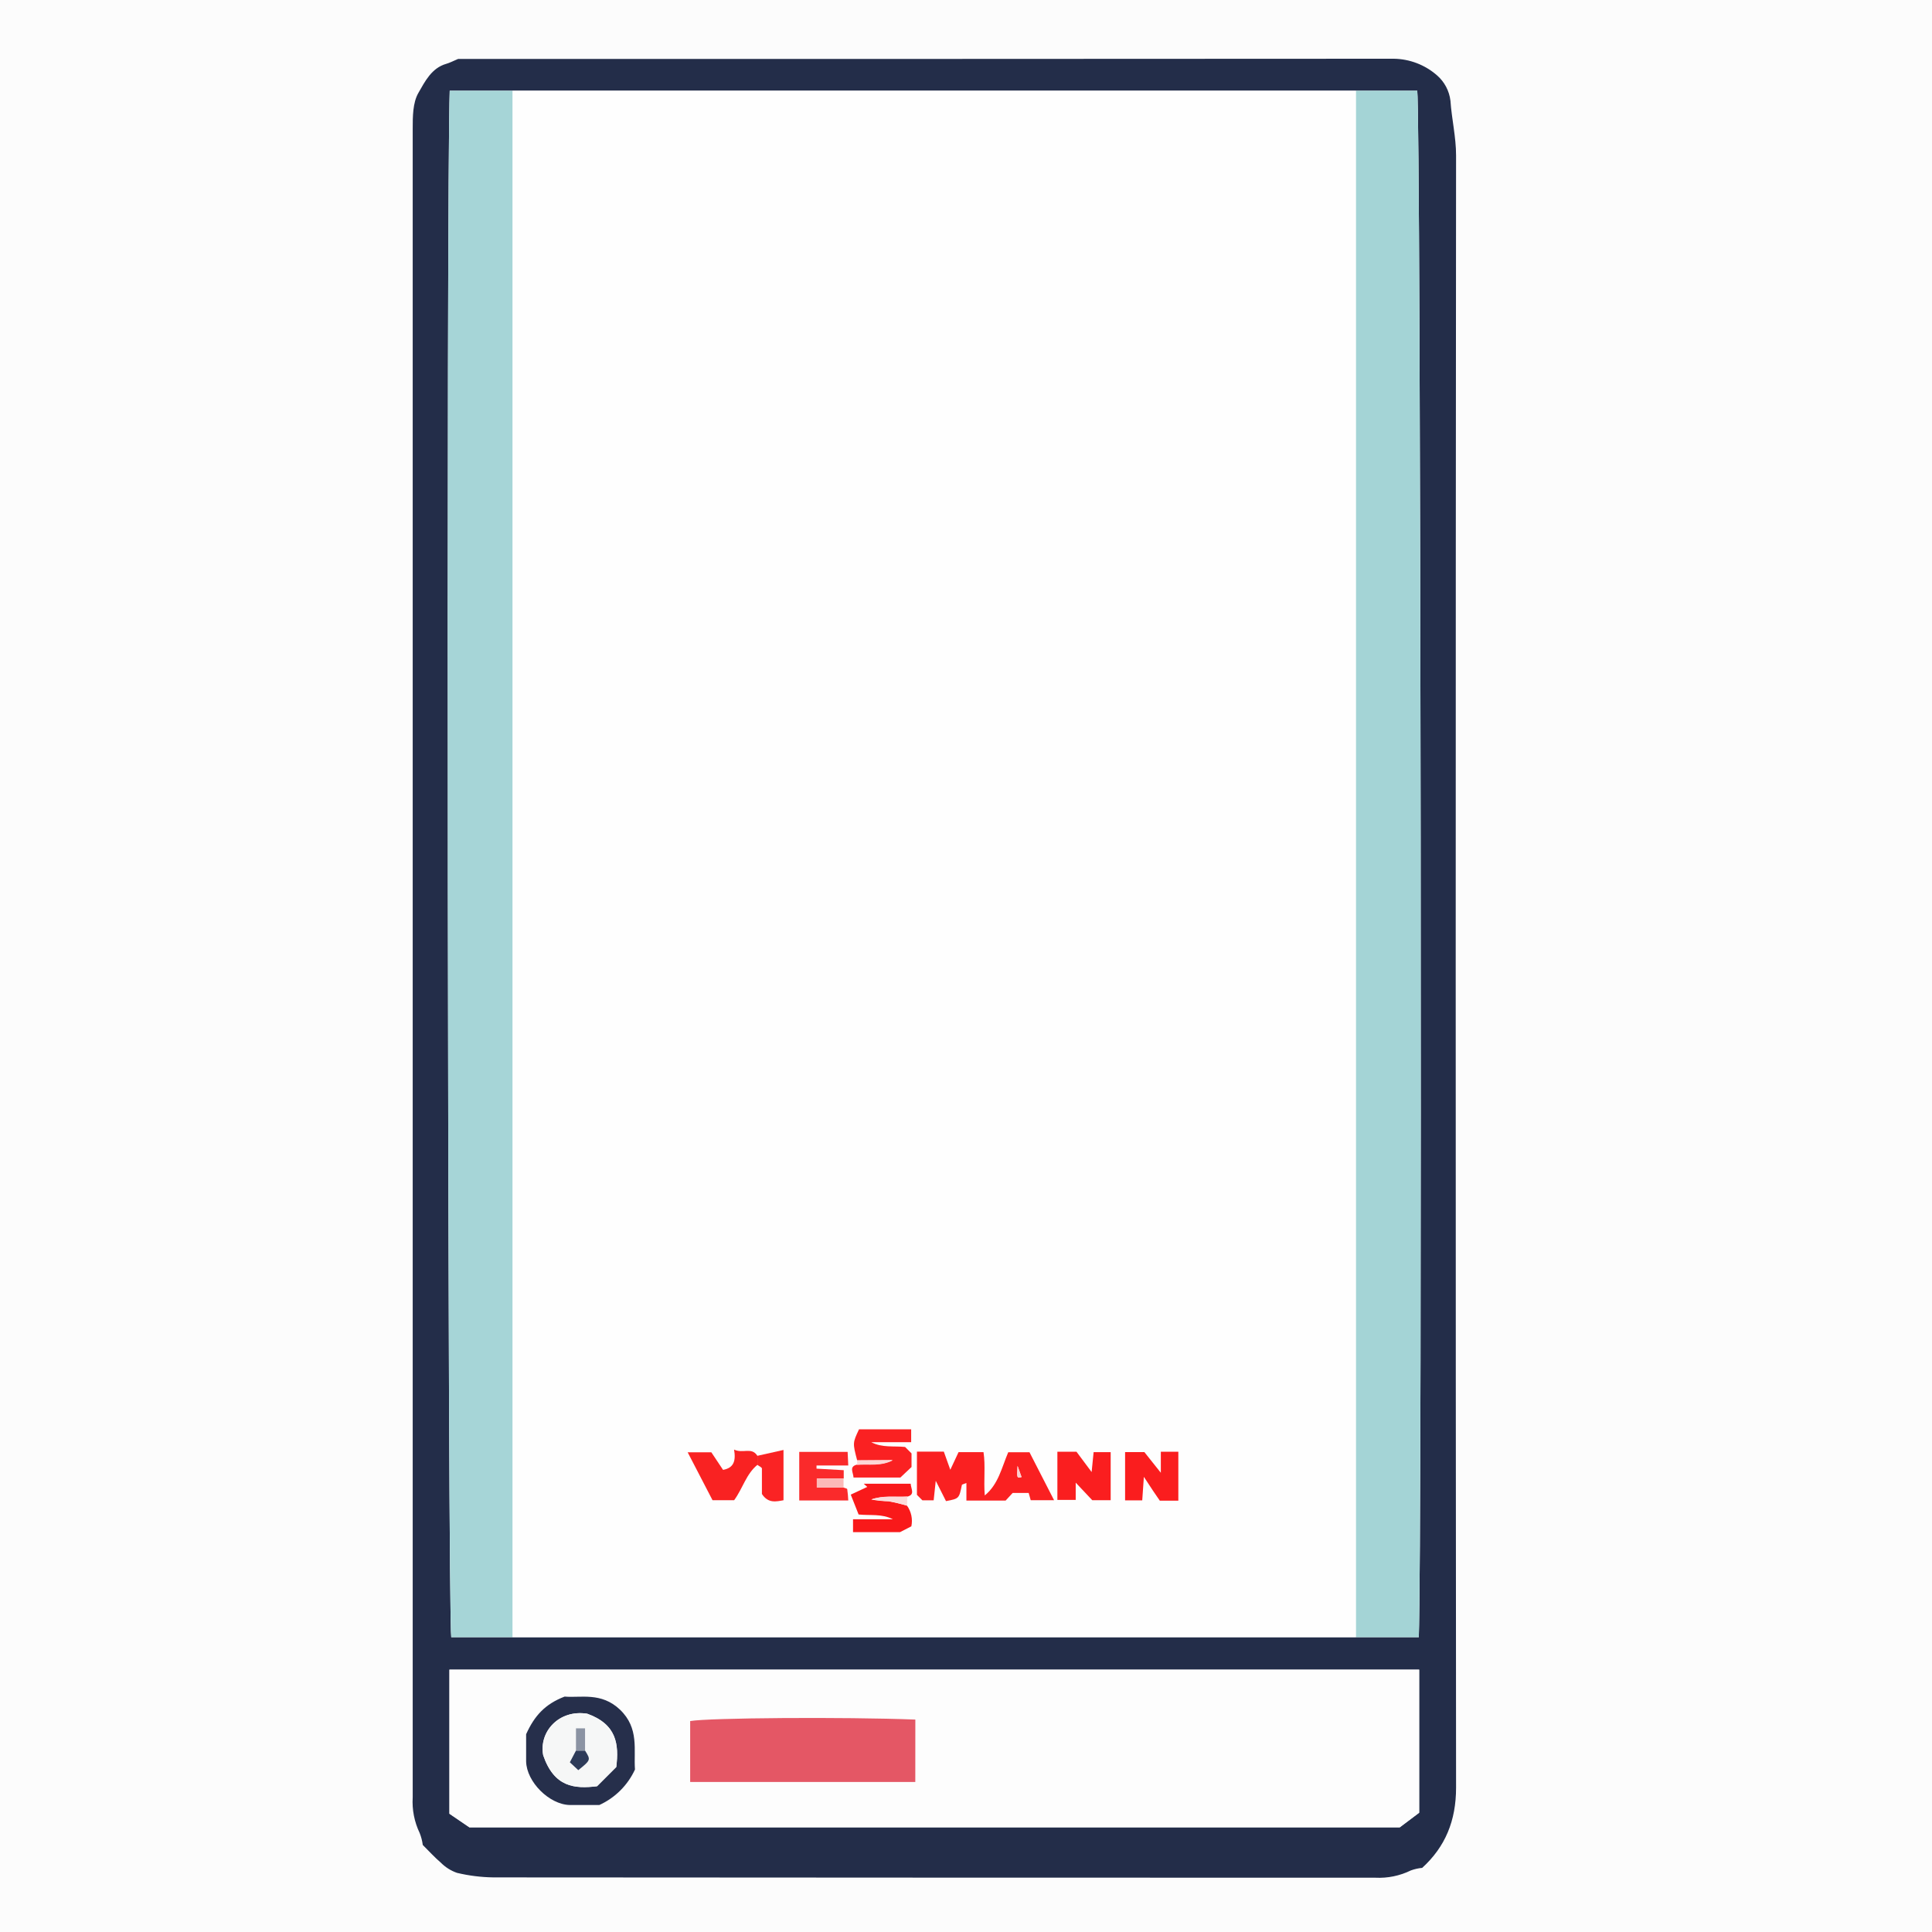
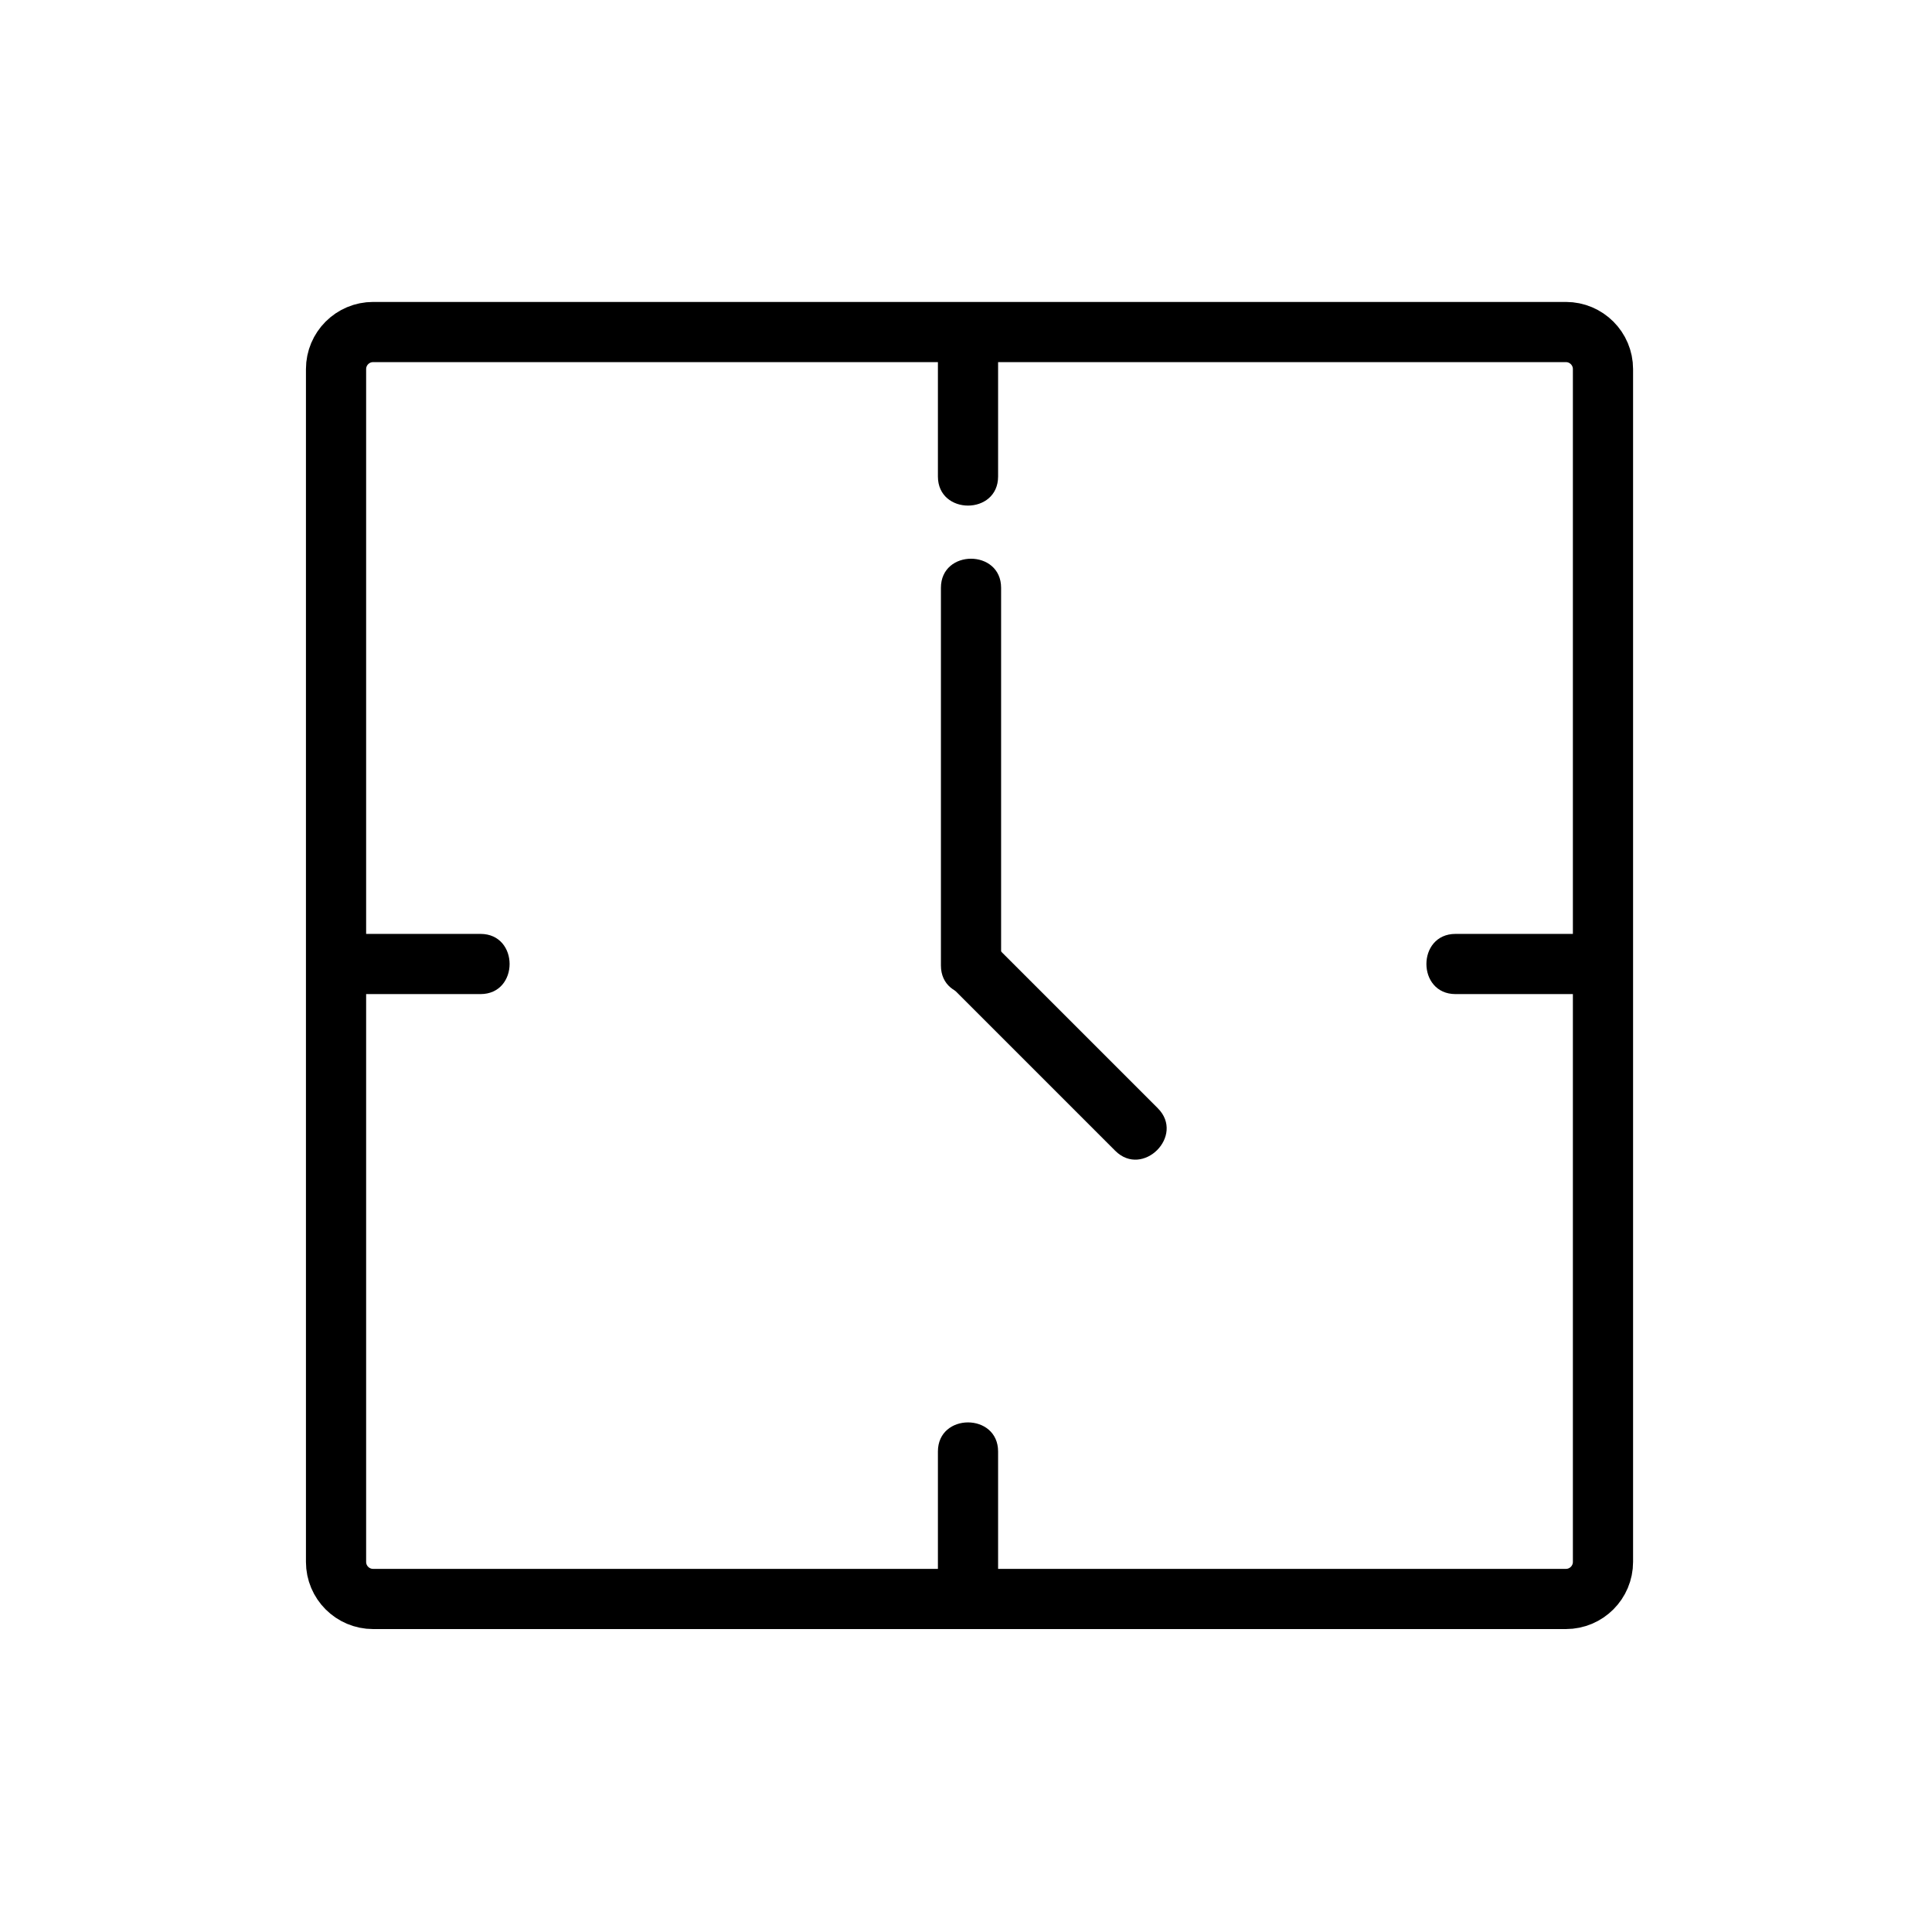
- <svg xmlns="http://www.w3.org/2000/svg" viewBox="0 0 426 426">
-   <defs>
-     <style>.cls-1{fill:#fcfcfc;}.cls-2{fill:#232d49;}.cls-3{fill:#fefefe;}.cls-4{fill:#fdfdfd;}.cls-5{fill:#a4d4d6;}.cls-6{fill:#a6d5d7;}.cls-7{fill:#fa2021;}.cls-8{fill:#fa2122;}.cls-9{fill:#f9191a;}.cls-10{fill:#fa1e1f;}.cls-11{fill:#fa1d1e;}.cls-12{fill:#f92222;}.cls-13{fill:#fa2a2b;}.cls-14{fill:#fa2324;}.cls-15{fill:#fcb9b8;}.cls-16{fill:#fcdcdb;}.cls-17{fill:#fdd7d6;}.cls-18{fill:#e45765;}.cls-19{fill:#262f4b;}.cls-20{fill:#fdcdce;}.cls-21{fill:#f6f7f7;}.cls-22{fill:#2e3b59;}.cls-23{fill:#8b93a3;}</style>
-   </defs>
-   <g id="Ebene_2" data-name="Ebene 2">
-     <g id="Ebene_1-2" data-name="Ebene 1">
-       <path class="cls-1" d="M427,427H1V1H427ZM102,14c-1.22.5-1.9.86-2.64,1.07-3.27,1-4.72,4-6.12,6.42C92.06,23.68,92,26.74,92,29.42Q92,213.36,92,397.3a15.91,15.91,0,0,0,1.62,7.84,10.91,10.91,0,0,1,.68,2.63c1.35,1.35,2.58,2.74,4,3.92a9.34,9.34,0,0,0,3.55,2.23,36.65,36.65,0,0,0,8.06,1q97.22.08,194.43.07a16,16,0,0,0,7.84-1.61,10,10,0,0,1,2.49-.56c5.09-4.64,7.48-10.38,7.47-17.7q-.2-179.94,0-359.88c0-4.11-1-8-1.24-12.07a8.79,8.79,0,0,0-3-5.63,14.8,14.8,0,0,0-9.47-3.63C239.42,14,170.45,14,102,14Z" transform="translate(-1 -1)" />
-       <path class="cls-2" d="M102,14c68.4,0,137.37,0,206.35-.05a14.8,14.8,0,0,1,9.47,3.63,8.79,8.79,0,0,1,3,5.63c.27,4,1.24,8,1.24,12.07q-.16,179.94,0,359.88c0,7.32-2.38,13.05-7.47,17.7a10,10,0,0,0-2.49.56,16,16,0,0,1-7.84,1.61q-97.22,0-194.43-.07a36.65,36.65,0,0,1-8.06-1,9.34,9.34,0,0,1-3.55-2.23c-1.39-1.18-2.62-2.56-4-3.92a10.91,10.91,0,0,0-.68-2.63A15.91,15.91,0,0,1,92,397.3Q92,213.36,92,29.42c0-2.68,0-5.75,1.25-7.93C94.69,19,96.14,16,99.41,15.07,100.14,14.86,100.83,14.5,102,14Zm12,7H100.16c-.77,19.93-.44,336.4.34,341H313.84c.77-19.92.44-336.4-.34-341H114ZM313.92,369.15H100.1v31.74l4.4,3H309.64l4.28-3.22Z" transform="translate(-1 -1)" />
-       <path class="cls-3" d="M300,362H114V21H300ZM187,327v-1.86l-6-.34v-.69h7l-.14-3H177.23v10.71H188a24,24,0,0,0-.23-2.49c0-.16-.53-.24-.81-.36Zm-19-3c.33.26.94.51,1,.78.08,2,0,3.91,0,5.64,1.39,2.13,3.13,1.67,4.76,1.38V320.71L168,322c-1.27-2-3.15-.42-5.14-1.37.43,2.48-.06,4-2.43,4.47l-2.58-3.87h-5.22l5.48,10.56h4.77C164.79,329.16,165.54,326,168,324Zm33,9v-2c1.86-.43.86-1.71.8-2.85H191.45l.78.7-3.64,1.7,1.73,4.38c2.59.27,5.13-.21,7.57,1.06h-8.8v2.86h10.35l2.51-1.29A5.8,5.8,0,0,0,201,333Zm-11-9c-1.86.43-.86,1.71-.8,2.85h10.33l2.46-2.32v-3l-1.42-1.42c-2.48-.26-5,.22-7.46-1.05h8.8v-2.86h-11.5c-1.37,3-1.37,3-.41,6.84Zm43.42,7.79L228,321.2h-4.7c-1.48,3.47-2.19,7.06-5.17,9.52-.33-3.27.18-6.54-.28-9.55h-5.5l-1.82,3.89-1.43-4h-5.93v9.53l1.2,1.2h2.49l.46-4.3,2.26,4.48c2.89-.56,2.88-.56,3.5-3.55,0-.14.43-.2,1-.44v3.83h8.65l1.55-1.68h3.53l.45,1.6Zm.73-.06h4v-3.8l3.65,3.87h4.06V321.2h-3.76l-.44,4.39-3.34-4.48h-4.21Zm14.93.1h3.78l.36-5.18c.86,1.31,1.45,2.23,2.06,3.13s1.29,1.89,1.45,2.12h4.09V321.1H257v4.64l-3.63-4.56h-4.25Z" transform="translate(-1 -1)" />
-       <path class="cls-4" d="M313.92,369.15v31.57l-4.28,3.22H104.5l-4.4-3V369.15Zm-111.1,24.77V380.15c-15.77-.61-45.6-.38-49.65.33v13.44ZM133.15,399a15.92,15.92,0,0,0,7.85-7.85c-.32-4.3,1-9.09-3.32-13.21-4.13-3.94-8.73-2.54-12.19-2.87-4.33,1.67-6.66,4.24-8.49,8.3,0,1.38,0,3.7,0,6,.09,4.51,5.12,9.52,9.64,9.61C129,399,131.28,399,133.15,399Z" transform="translate(-1 -1)" />
-       <path class="cls-5" d="M300,362V21h13.5c.78,4.6,1.11,321.08.34,341Z" transform="translate(-1 -1)" />
-       <path class="cls-6" d="M114,21V362H100.5c-.78-4.6-1.11-321.07-.34-341Z" transform="translate(-1 -1)" />
-       <path class="cls-7" d="M233.42,331.79h-5.15l-.45-1.6h-3.53l-1.55,1.68h-8.65V328c-.6.25-1,.31-1,.44-.62,3-.61,3-3.5,3.55l-2.26-4.48-.46,4.3h-2.49l-1.2-1.2v-9.53h5.93l1.43,4,1.82-3.89h5.5c.47,3,0,6.28.28,9.55,3-2.46,3.7-6.05,5.17-9.52H228Zm-8.05-7.56c-.16,2.71-.16,2.71.88,2.46Z" transform="translate(-1 -1)" />
-       <path class="cls-8" d="M190,323c-1-3.83-1-3.83.41-6.84h11.5V319h-8.8c2.44,1.27,5,.79,7.46,1.05l1.42,1.42v3l-2.46,2.32H189.2c-.06-1.15-1.06-2.42.8-2.85,2.61-.18,5.29.35,7.84-1Z" transform="translate(-1 -1)" />
-       <path class="cls-9" d="M201,333a5.8,5.8,0,0,1,.95,4.55l-2.51,1.29H189.09V336h8.8c-2.44-1.27-5-.79-7.57-1.06l-1.73-4.38,3.64-1.7-.78-.7H201.8c.06,1.15,1.06,2.42-.8,2.85-2.62.14-5.29-.29-7.89.63a24.76,24.76,0,0,0,3.84.4A37.19,37.19,0,0,1,201,333Z" transform="translate(-1 -1)" />
-       <path class="cls-10" d="M234.15,331.72V321.1h4.21l3.34,4.48.44-4.39h3.76v10.6h-4.06l-3.65-3.87v3.8Z" transform="translate(-1 -1)" />
-       <path class="cls-11" d="M249.08,331.83V321.18h4.25l3.63,4.56V321.1h3.86v10.79h-4.09c-.16-.23-.81-1.17-1.45-2.12s-1.19-1.81-2.06-3.13l-.36,5.18Z" transform="translate(-1 -1)" />
-       <path class="cls-12" d="M168,324c-2.46,2-3.21,5.16-5.12,7.79h-4.77l-5.48-10.56h5.22l2.58,3.87c2.37-.42,2.86-2,2.43-4.47,2,.95,3.87-.64,5.14,1.37Z" transform="translate(-1 -1)" />
-       <path class="cls-13" d="M187,329c.28.12.78.19.81.36a24,24,0,0,1,.23,2.49H177.23V321.14H187.9l.14,3h-7v.69l6,.34V327h-5.91v2Z" transform="translate(-1 -1)" />
-       <path class="cls-14" d="M168,324v-2l5.76-1.29v11.09c-1.62.29-3.36.75-4.76-1.38,0-1.73,0-3.69,0-5.64C168.94,324.51,168.33,324.26,168,324Z" transform="translate(-1 -1)" />
-       <path class="cls-15" d="M187,329h-5.91v-2H187Z" transform="translate(-1 -1)" />
-       <path class="cls-16" d="M201,333a37.19,37.19,0,0,0-4-1,24.76,24.76,0,0,1-3.84-.4c2.59-.92,5.26-.49,7.89-.63Z" transform="translate(-1 -1)" />
-       <path class="cls-17" d="M190,323h7.84c-2.55,1.35-5.23.82-7.84,1Z" transform="translate(-1 -1)" />
-       <path class="cls-18" d="M202.82,393.92H153.18V380.49c4-.72,33.88-.94,49.65-.33Z" transform="translate(-1 -1)" />
-       <path class="cls-19" d="M133.15,399c-1.87,0-4.18,0-6.5,0-4.53-.09-9.55-5.1-9.64-9.61,0-2.32,0-4.64,0-6,1.83-4.06,4.16-6.64,8.49-8.3,3.46.33,8.06-1.06,12.19,2.87,4.32,4.12,3,8.91,3.32,13.21A15.92,15.92,0,0,1,133.15,399Zm3.74-8.38c.61-5,.09-9.42-6.4-11.75-6.24-1-10.67,4-9.71,9.16,2.42,7.07,6.93,7.43,11.87,6.83Z" transform="translate(-1 -1)" />
-       <path class="cls-20" d="M225.37,324.22l.88,2.46C225.21,326.94,225.21,326.94,225.37,324.22Z" transform="translate(-1 -1)" />
-       <path class="cls-21" d="M136.88,390.62l-4.24,4.24c-4.94.6-9.45.24-11.87-6.83-1-5.17,3.47-10.15,9.71-9.16C137,381.2,137.49,385.65,136.88,390.62ZM130,387v-4.91h-2c0,1.68,0,3.3,0,4.91l-1.35,2.58,1.86,1.74C131.29,389.06,131.29,389.06,130,387Z" transform="translate(-1 -1)" />
-       <path class="cls-22" d="M130,387c1.29,2.06,1.29,2.06-1.49,4.32l-1.86-1.74L128,387Z" transform="translate(-1 -1)" />
-       <path class="cls-23" d="M130,387h-2v-4.91h2Z" transform="translate(-1 -1)" />
-     </g>
+ <svg xmlns="http://www.w3.org/2000/svg" viewBox="20 20 321 321">
+   <path fill="none" stroke="#000" stroke-width="10" d="m75.833,81.328c0-3.402 2.758-6.161 6.161-6.161h198.178c3.402,0 6.161,2.759 6.161,6.161v198.178c0,3.402-2.759,6.161-6.161,6.161h-198.178c-3.403,0-6.161-2.759-6.161-6.161v-198.178z" />
+   <g fill="#000">
+     <path d="m76.833,185.167c7.667,0 15.333,0 23,0 6.449,0 6.449-10 0-10-7.667,0-15.333,0-23,0-6.449,0-6.449,10 0,10z" />
+     <path d="m261.833,185.167c7.5,0 15,0 22.5,0 6.448,0 6.448-10 0-10-7.5,0-15,0-22.5,0-6.448,0-6.448,10 0,10z" />
+     <path d="m175.833,77.667c0,7.167 0,14.333 0,21.5 0,6.449 10,6.449 10,0 0-7.167 0-14.333 0-21.5 0-6.449-10-6.449-10,0z" />
+     <path d="m175.833,261.167c0,7.333 0,14.667 0,22 0,6.448 10,6.448 10,0 0-7.333 0-14.667 0-22 0-6.448-10-6.448-10,0z" />
+     <path d="m176.333,117.667c0,20.917 0,41.833 0,62.75 0,6.448 10,6.448 10,0 0-20.917 0-41.833 0-62.75 0-6.449-10-6.449-10,0z" />
+     <path d="m178.297,184.202c9,9 18,18 27,27 4.563,4.564 11.635-2.507 7.07-7.07-9-9-18-18-27-27-4.562-4.564-11.633,2.507-7.07,7.07z" />
  </g>
</svg>
